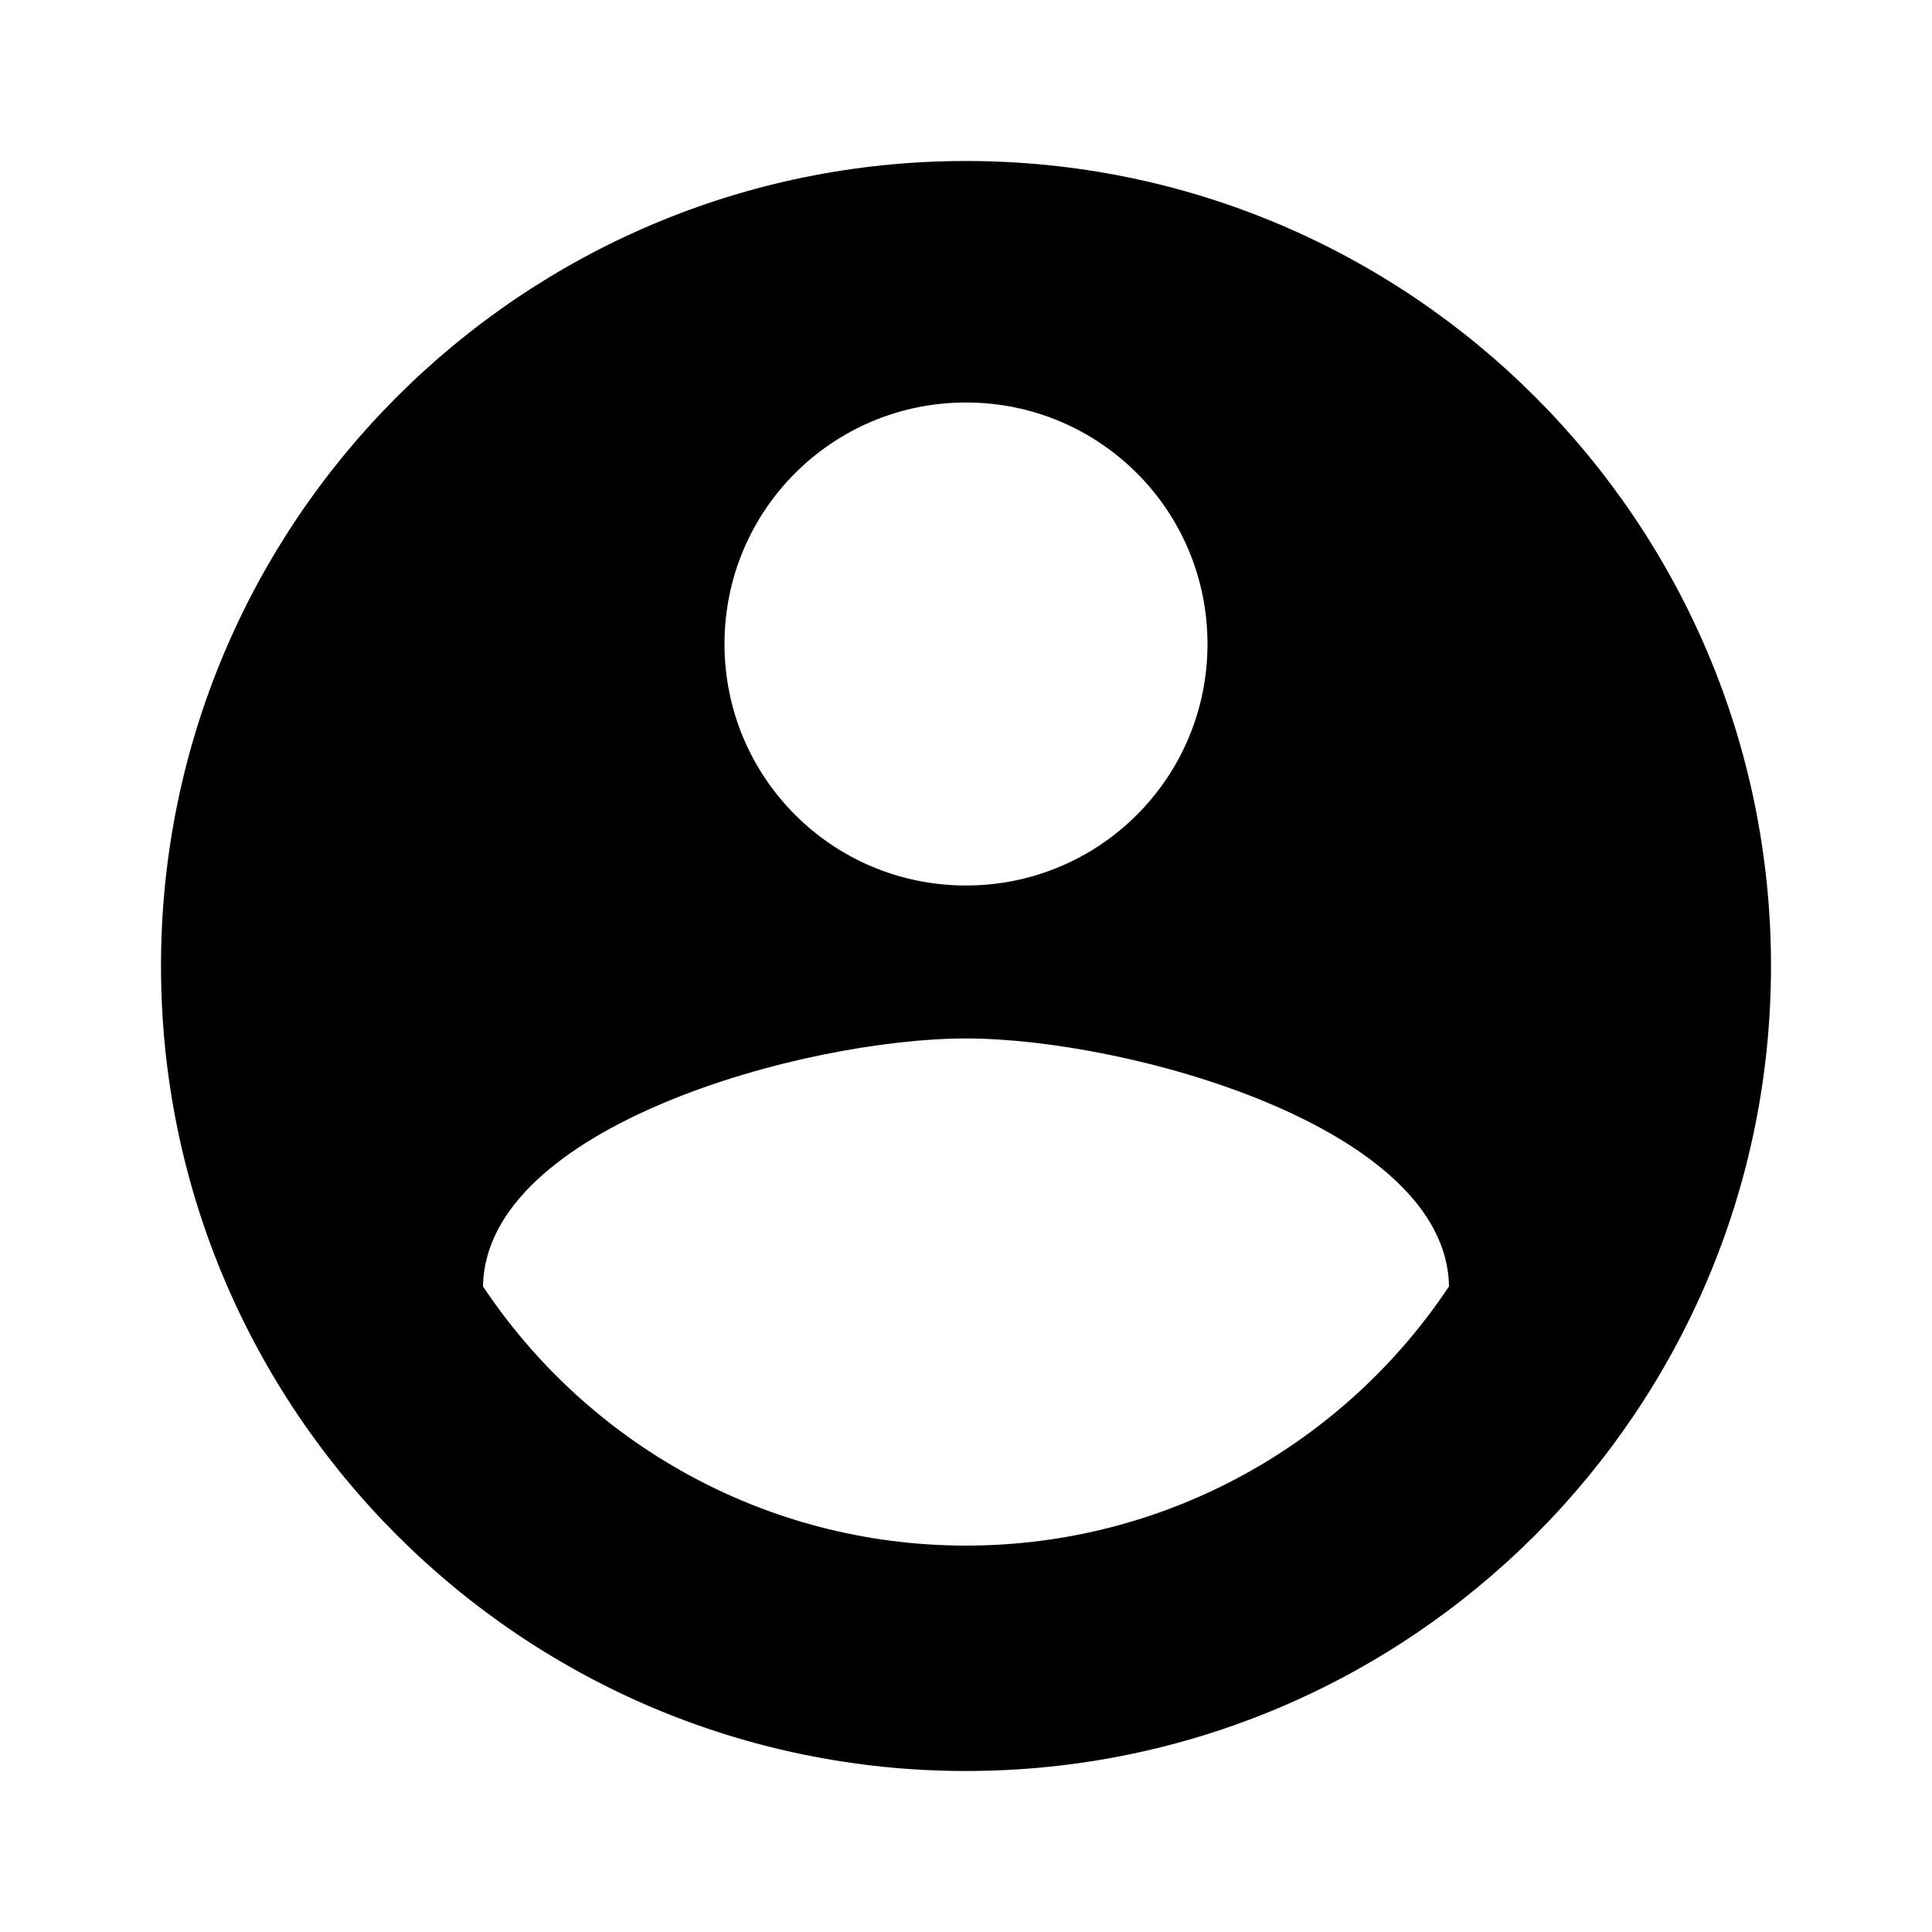
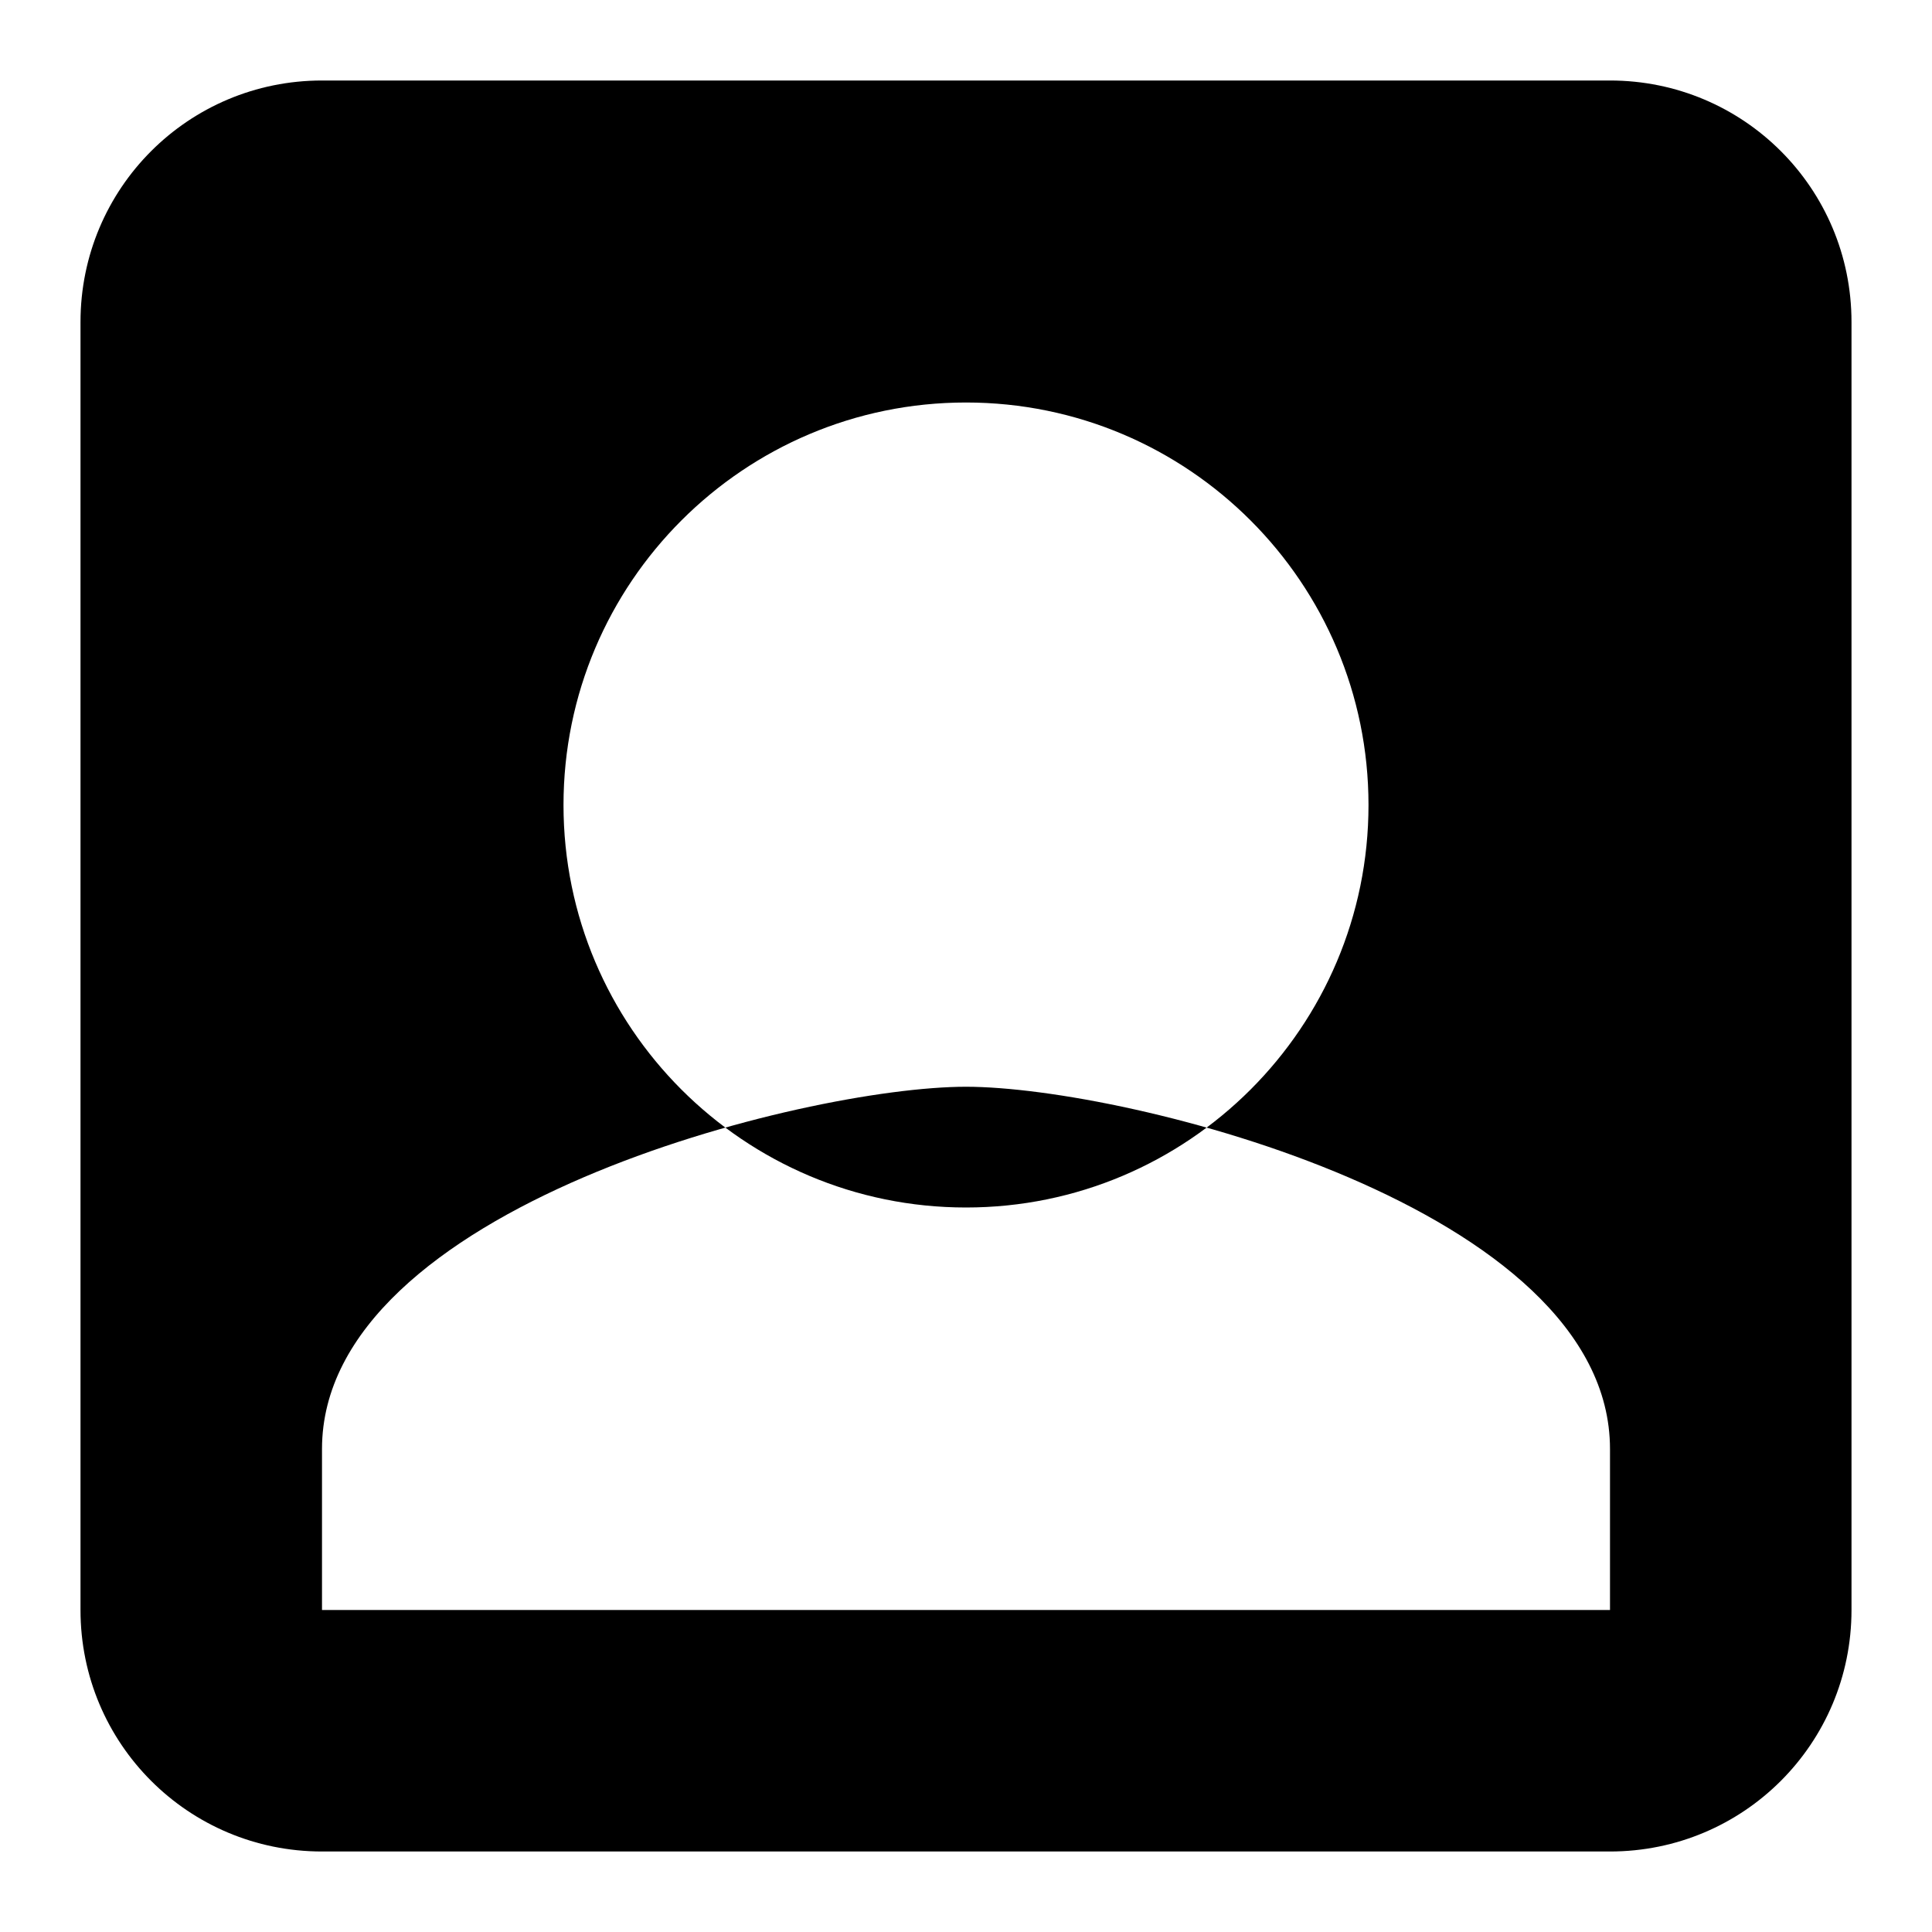
<svg xmlns="http://www.w3.org/2000/svg" viewBox="0 0 24 24">
-   <path d="M12 2C6.48 2 2 6.48 2 12s4.48 10 10 10 10-4.48 10-10S17.52 2 12 2zm0 3c1.66 0 3 1.34 3 3s-1.34 3-3 3-3-1.34-3-3 1.34-3 3-3zm0 14.2c-2.5 0-4.71-1.28-6-3.22.03-1.99 4-3.08 6-3.08 1.99 0 5.97 1.09 6 3.08-1.29 1.94-3.5 3.22-6 3.22z" />
+   <path d="M20 1H4C2.34 1 1 2.34 1 4v16c0 1.66 1.34 3 3 3h16c1.66 0 3-1.34 3-3V4c0-1.66-1.34-3-3-3zM12 5c2.76 0 5 2.24 5 5s-2.24 5-5 5-5-2.24-5-5 2.24-5 5-5zm8 15H4v-2c0-3 6-4.5 8-4.5s8 1.5 8 4.5v2z" />
</svg>
